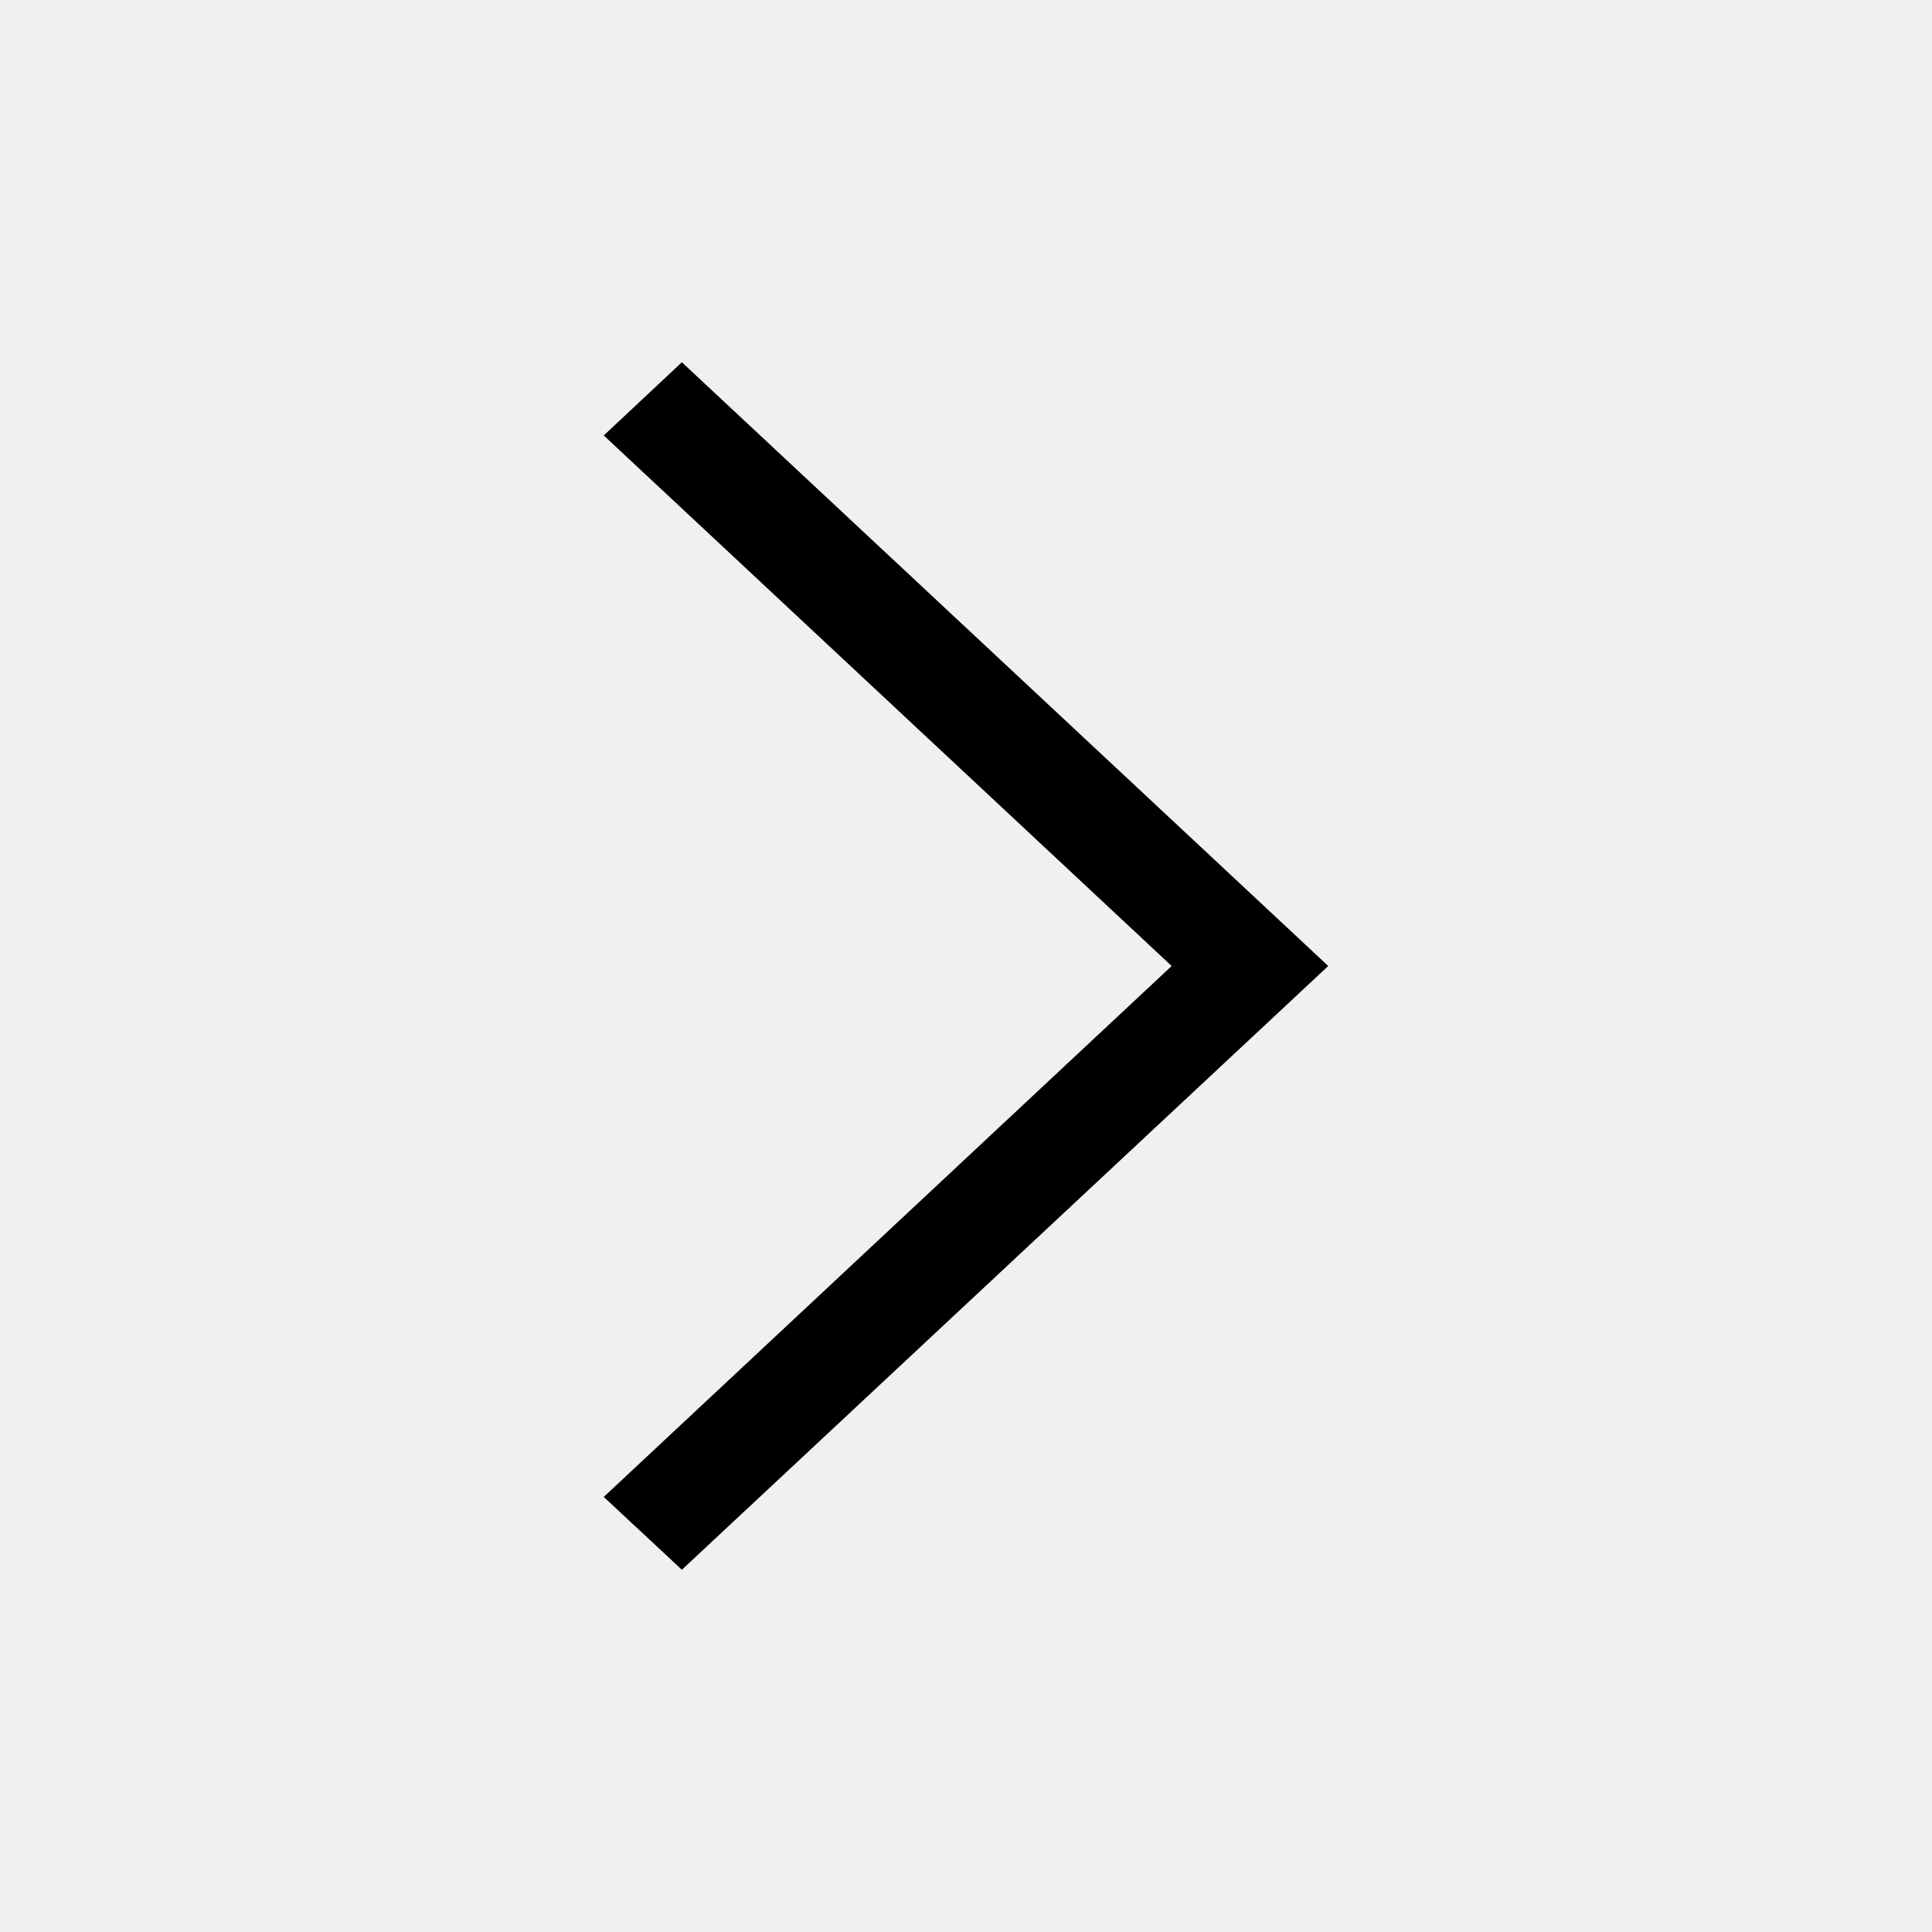
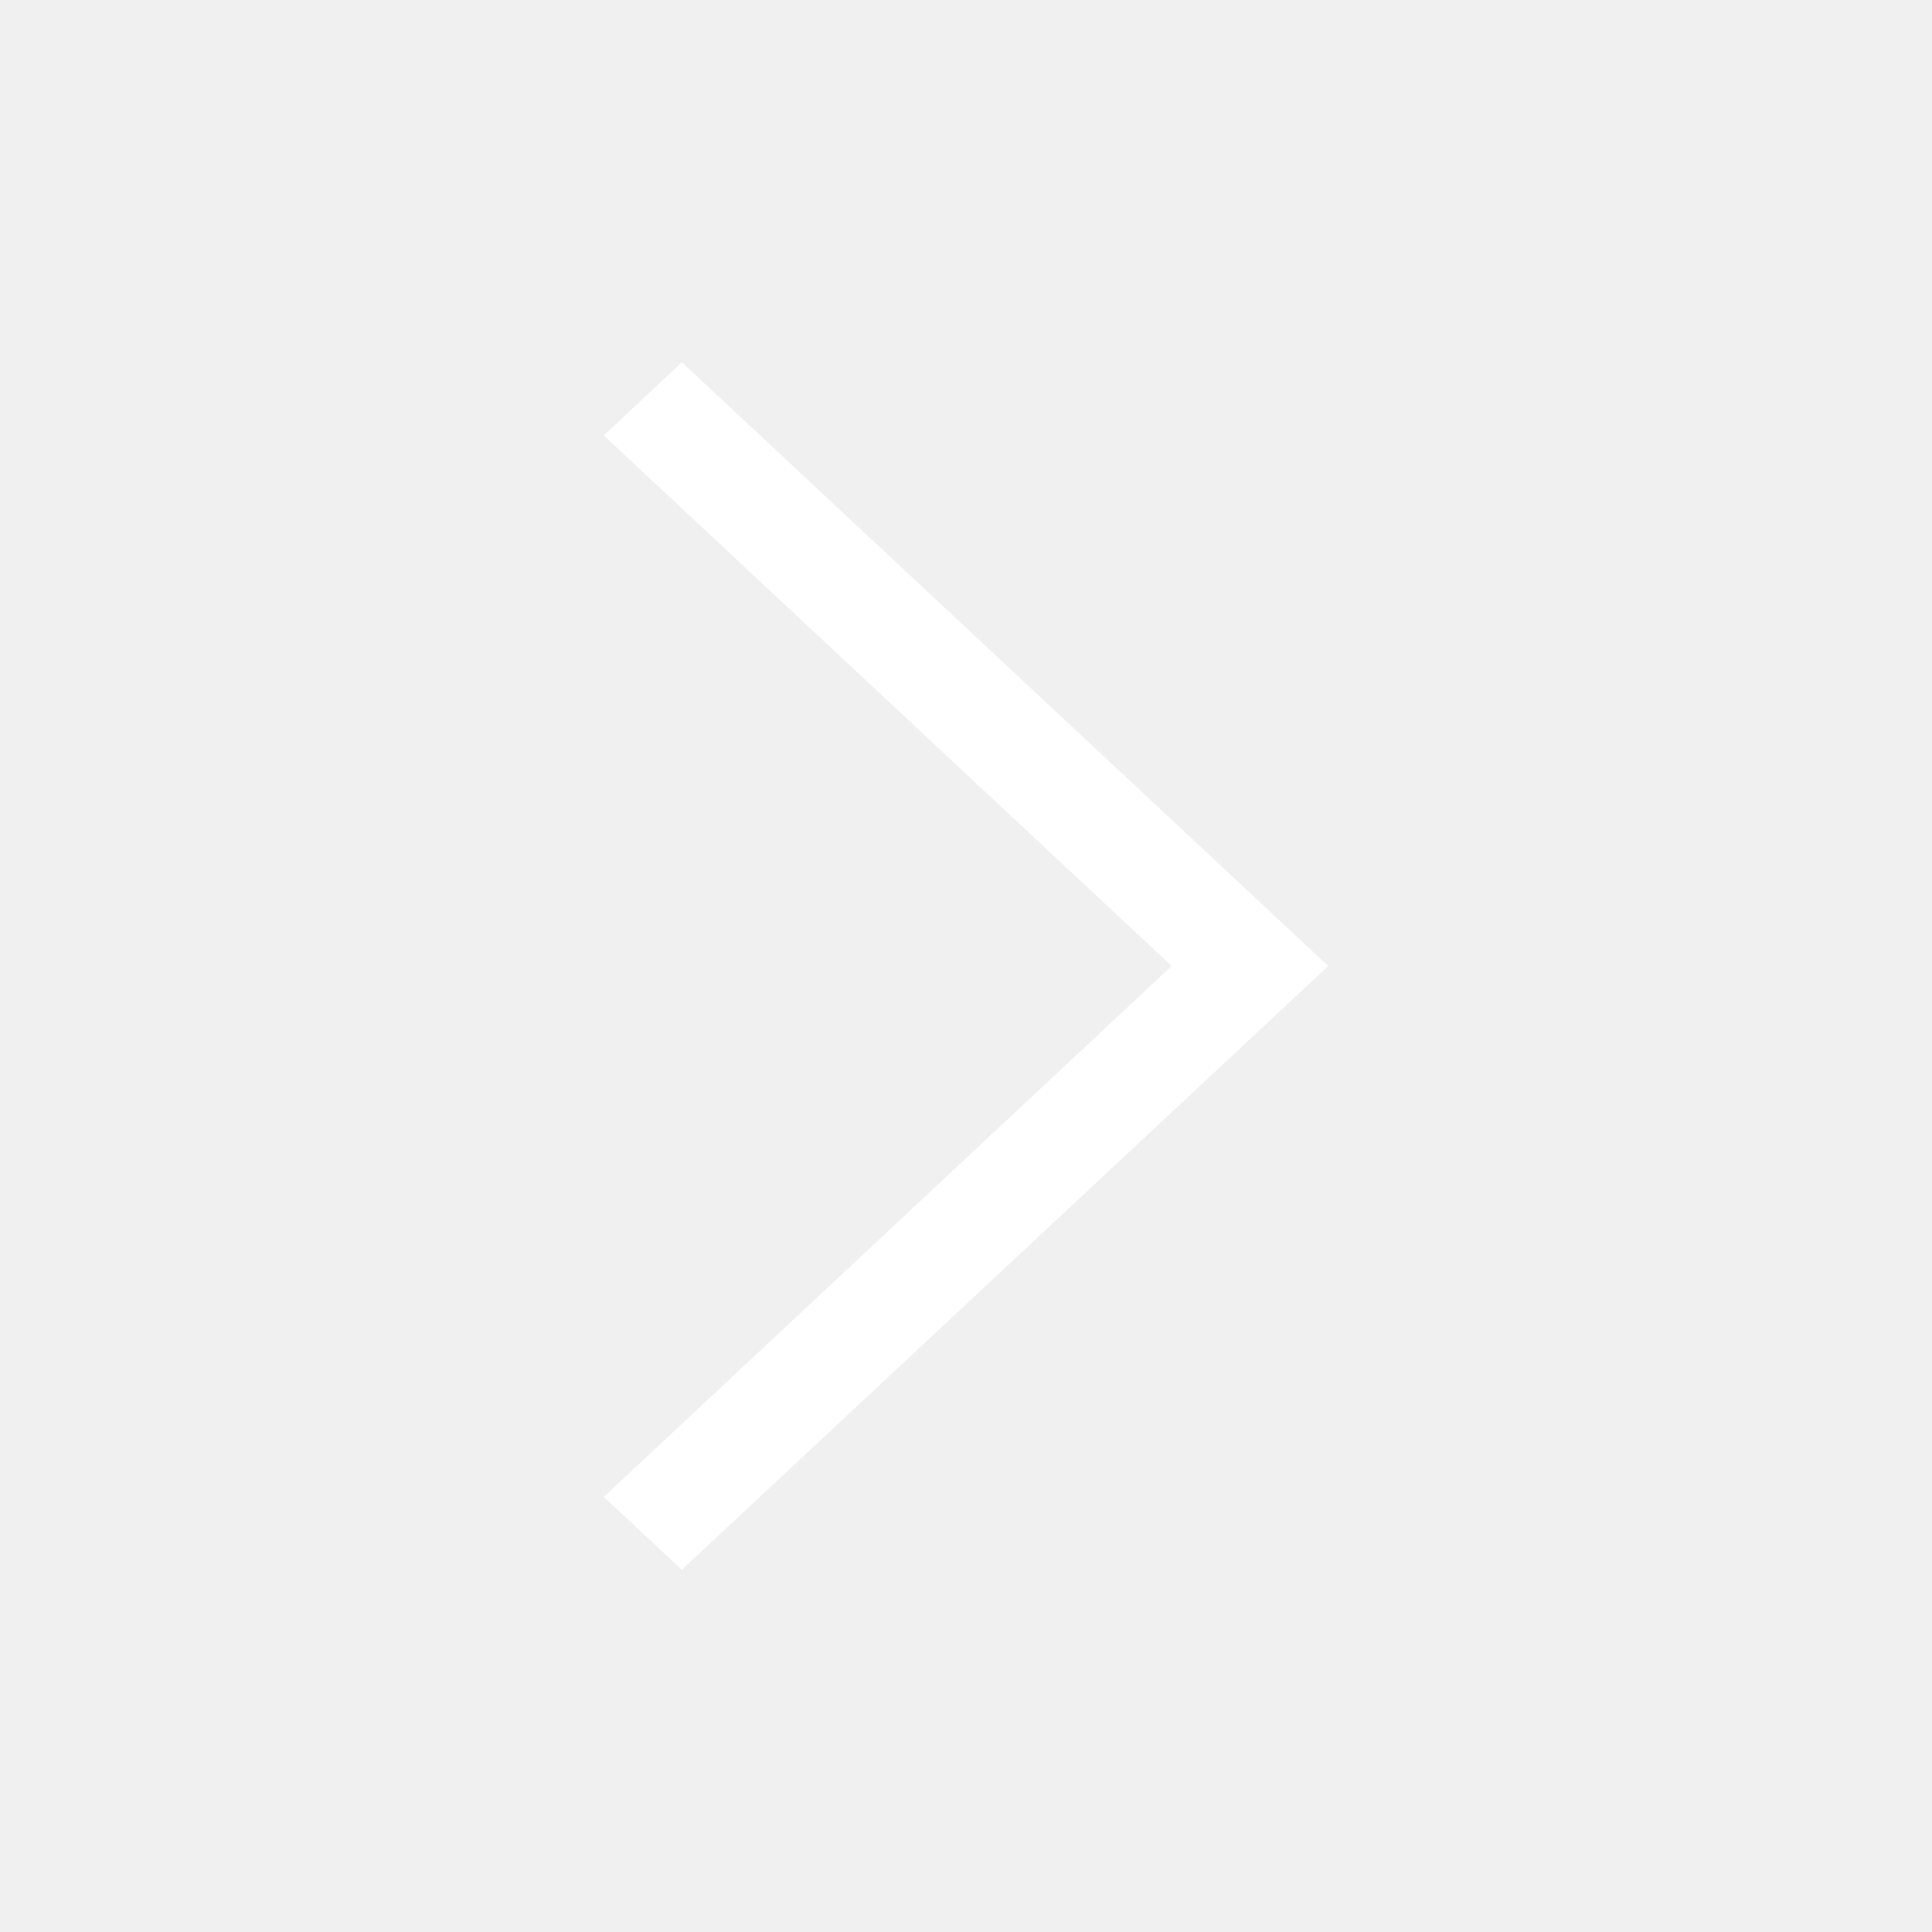
- <svg xmlns="http://www.w3.org/2000/svg" height="512px" id="Layer_1" style="enable-background:new 0 0 512 512;" version="1.1" viewBox="0 0 512 512" width="512px" xml:space="preserve">
-   <polygon points="160,115.4 180.7,96 352,256 180.7,416 160,396.7 310.5,256 " />
+ <svg xmlns="http://www.w3.org/2000/svg" version="1.1" id="Layer_1" x="0px" y="0px" viewBox="0 0 512 512" style="enable-background:new 0 0 512 512;" xml:space="preserve">
+   <style type="text/css">
+ 	.st0{fill:#FFFFFF;}
+ </style>
+   <polygon class="st0" points="160,115.4 180.7,96 352,256 180.7,416 160,396.7 310.5,256 " />
</svg>
